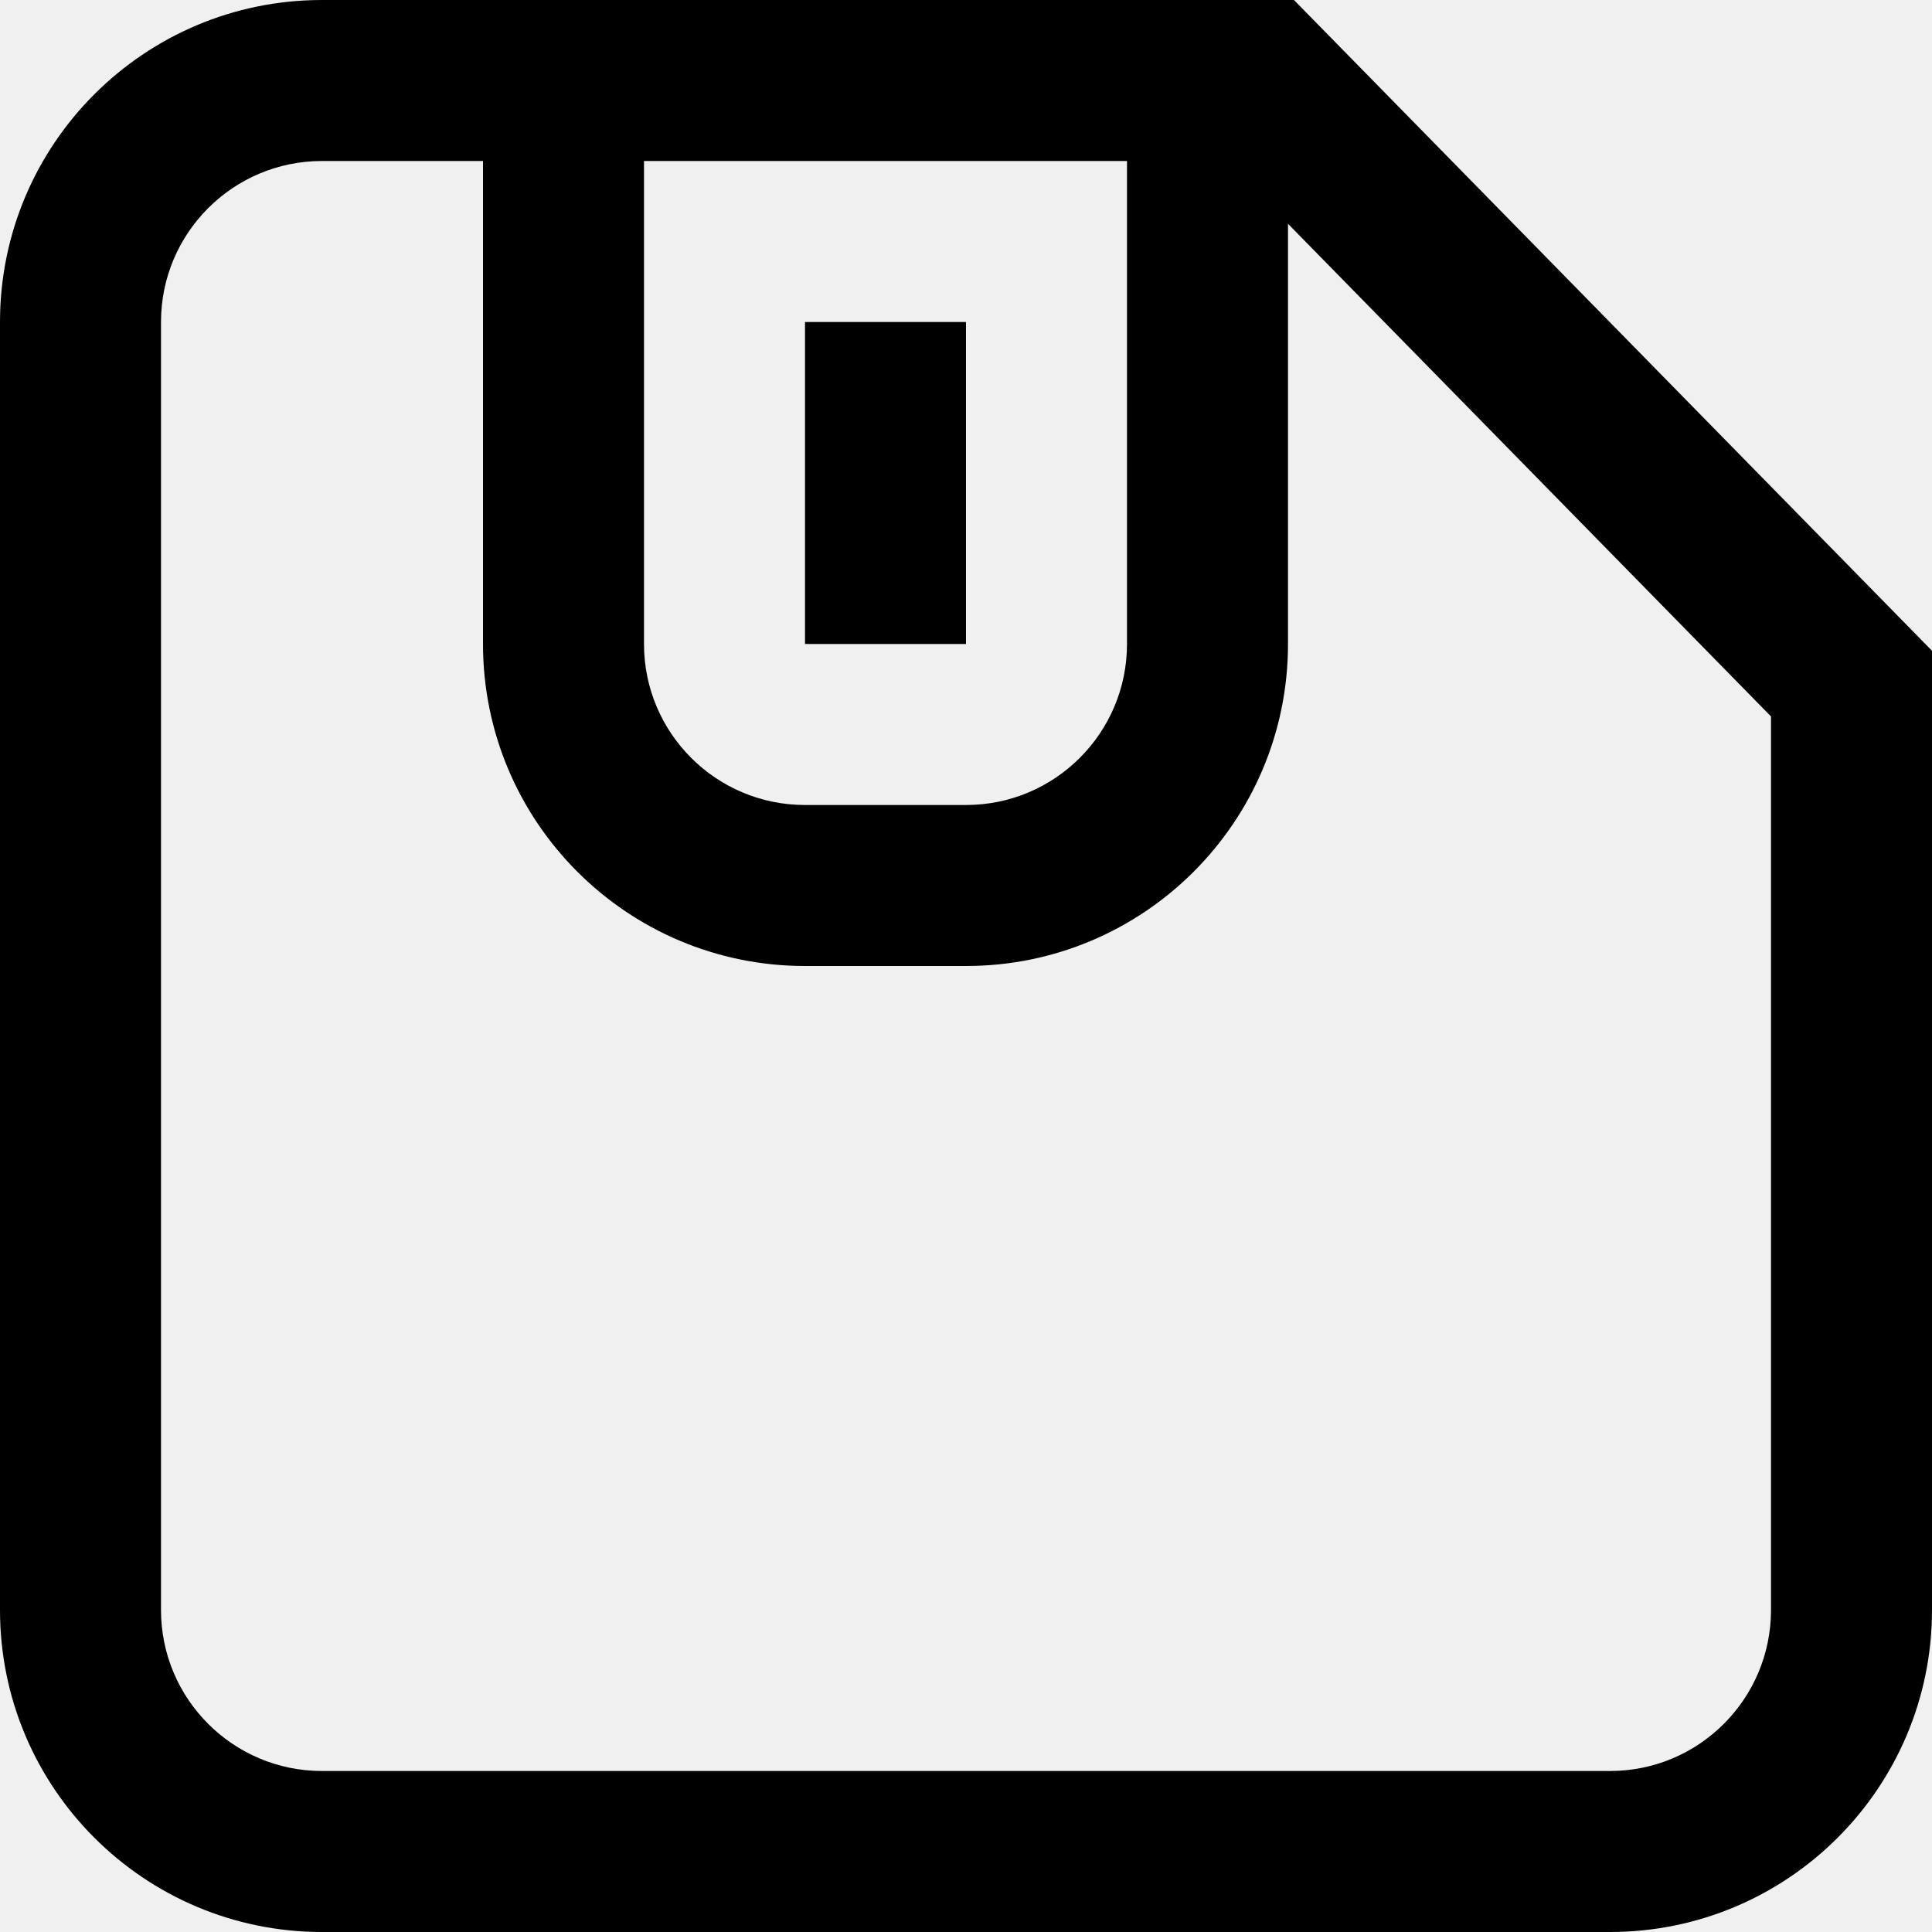
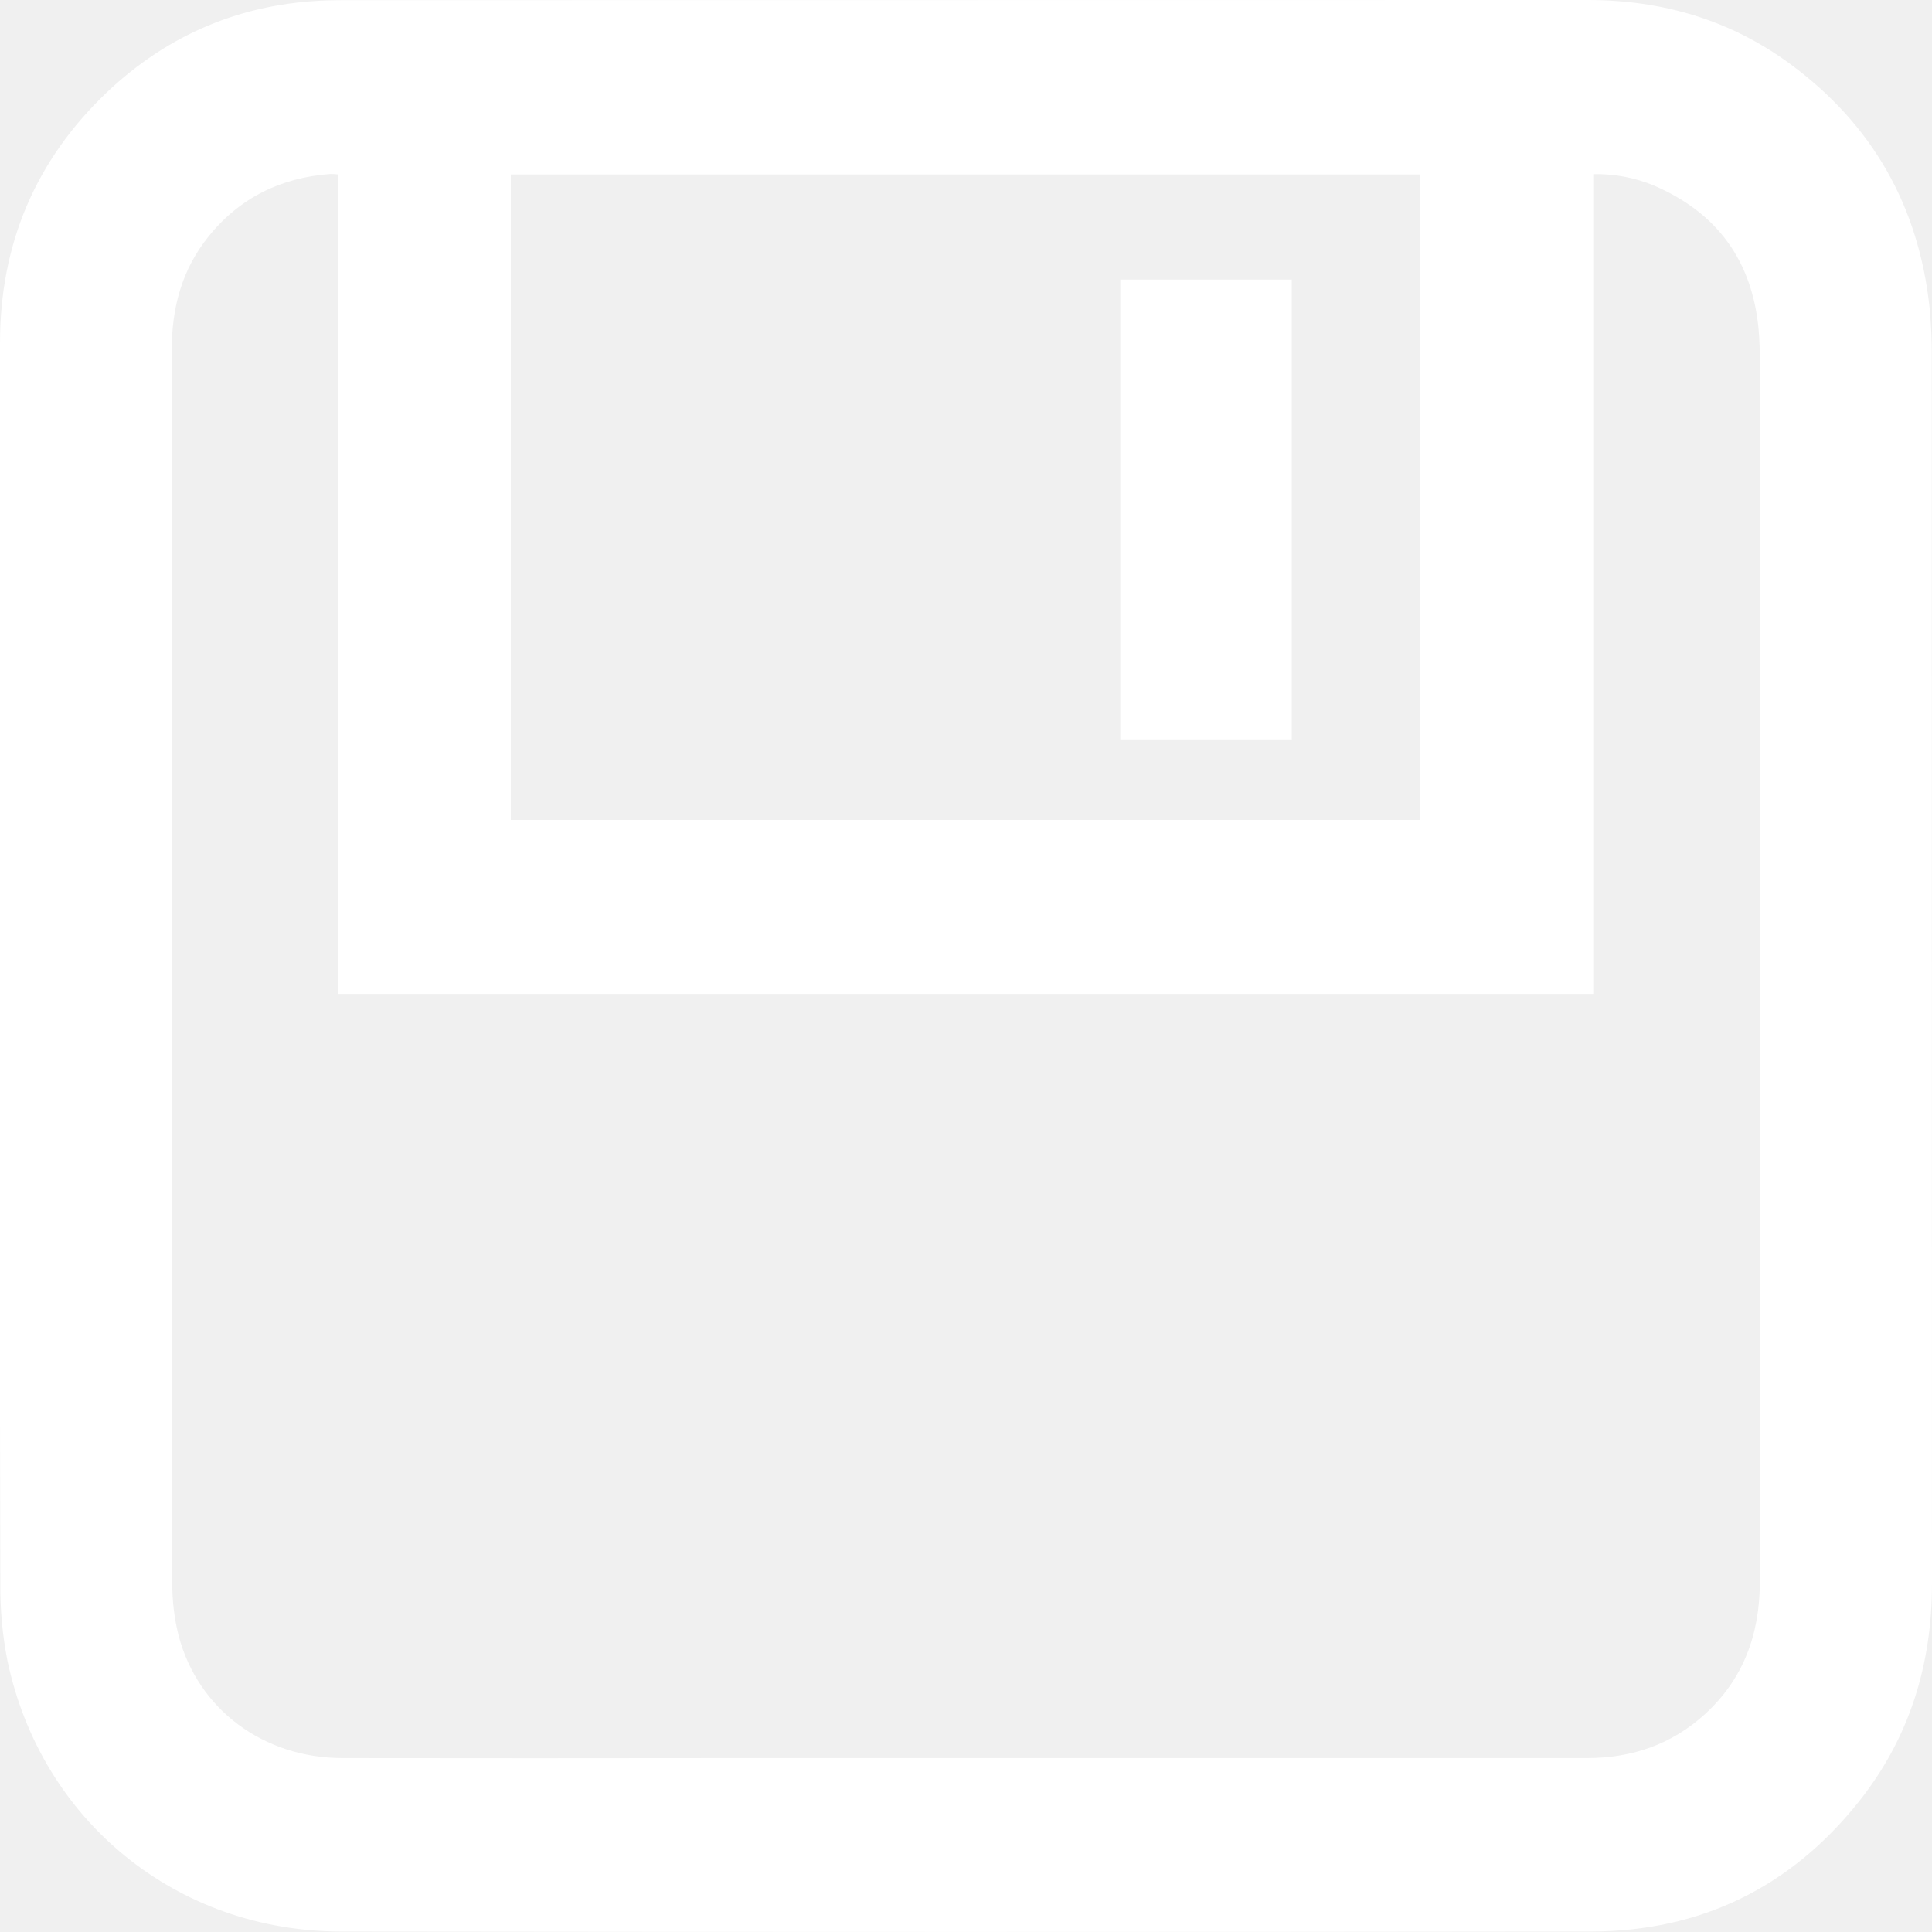
- <svg xmlns="http://www.w3.org/2000/svg" width="12" height="12">
-   <path d="M3 1H2a1 1 0 0 0-1 1v8a1 1 0 0 0 1 1h8a1 1 0 0 0 1-1V4.45L8 1.39V4a2 2 0 0 1-2 2H5a2 2 0 0 1-2-2V1zM2 0h6.037L12 4.042V10a2 2 0 0 1-2 2H2a2 2 0 0 1-2-2V2a2 2 0 0 1 2-2zm2 1v3a1 1 0 0 0 1 1h1a1 1 0 0 0 1-1V1H4zm1 1h1v2H5V2z" />
+ <svg xmlns="http://www.w3.org/2000/svg" class="icon" viewBox="0 0 1024 1024" width="200" height="200">
+   <path d="M.008 510.943V181.595c0-52.266 18.886-96.707 56.526-132.564C89.04 18.16 128.281 1.65 173.432.215c3.995-.132 7.99-.132 11.985-.132Q513.428.083 841.472 0c39.489 0 75.478 10.483 107.306 33.86 43.616 32.06 68.181 75.394 73.943 129.213a253.87 253.87 0 0 1 1.155 26.53q0 324.89.116 649.797c0 43.071-12.035 81.95-38.812 115.56-36.17 45.466-83.914 68.726-141.975 68.792q-331.13.43-662.295 0c-87.199 0-159.176-58.605-177.006-143.74A200.003 200.003 0 0 1 .19 839.746q-.43-164.41-.182-328.804zm179.218 15.865V92.448a32.192 32.192 0 0 0-4.028-.247c-26.215 1.898-48.073 12.514-64.68 33.15-14.066 17.499-19.497 37.606-19.48 60.041q.346 326.724.28 653.43a111.582 111.582 0 0 0 3.4 28.296c10.384 39.027 44.987 64.632 86.688 64.698q102.155.148 204.261 0h455.425c23.756 0 44.755-7.116 62.386-23.113 20.686-18.803 29.27-42.708 29.27-70.31V192.772c0-6.24-.099-12.514-.693-18.721q-5.316-54.066-55.271-75.66a79.753 79.753 0 0 0-32.324-6.108v434.525zm573.578-434.36H270.75v342.126h482.053z" fill="#fff" />
+   <path d="M684.672 391.916h-90.88V148.198h90.88z" fill="#fff" />
</svg>
